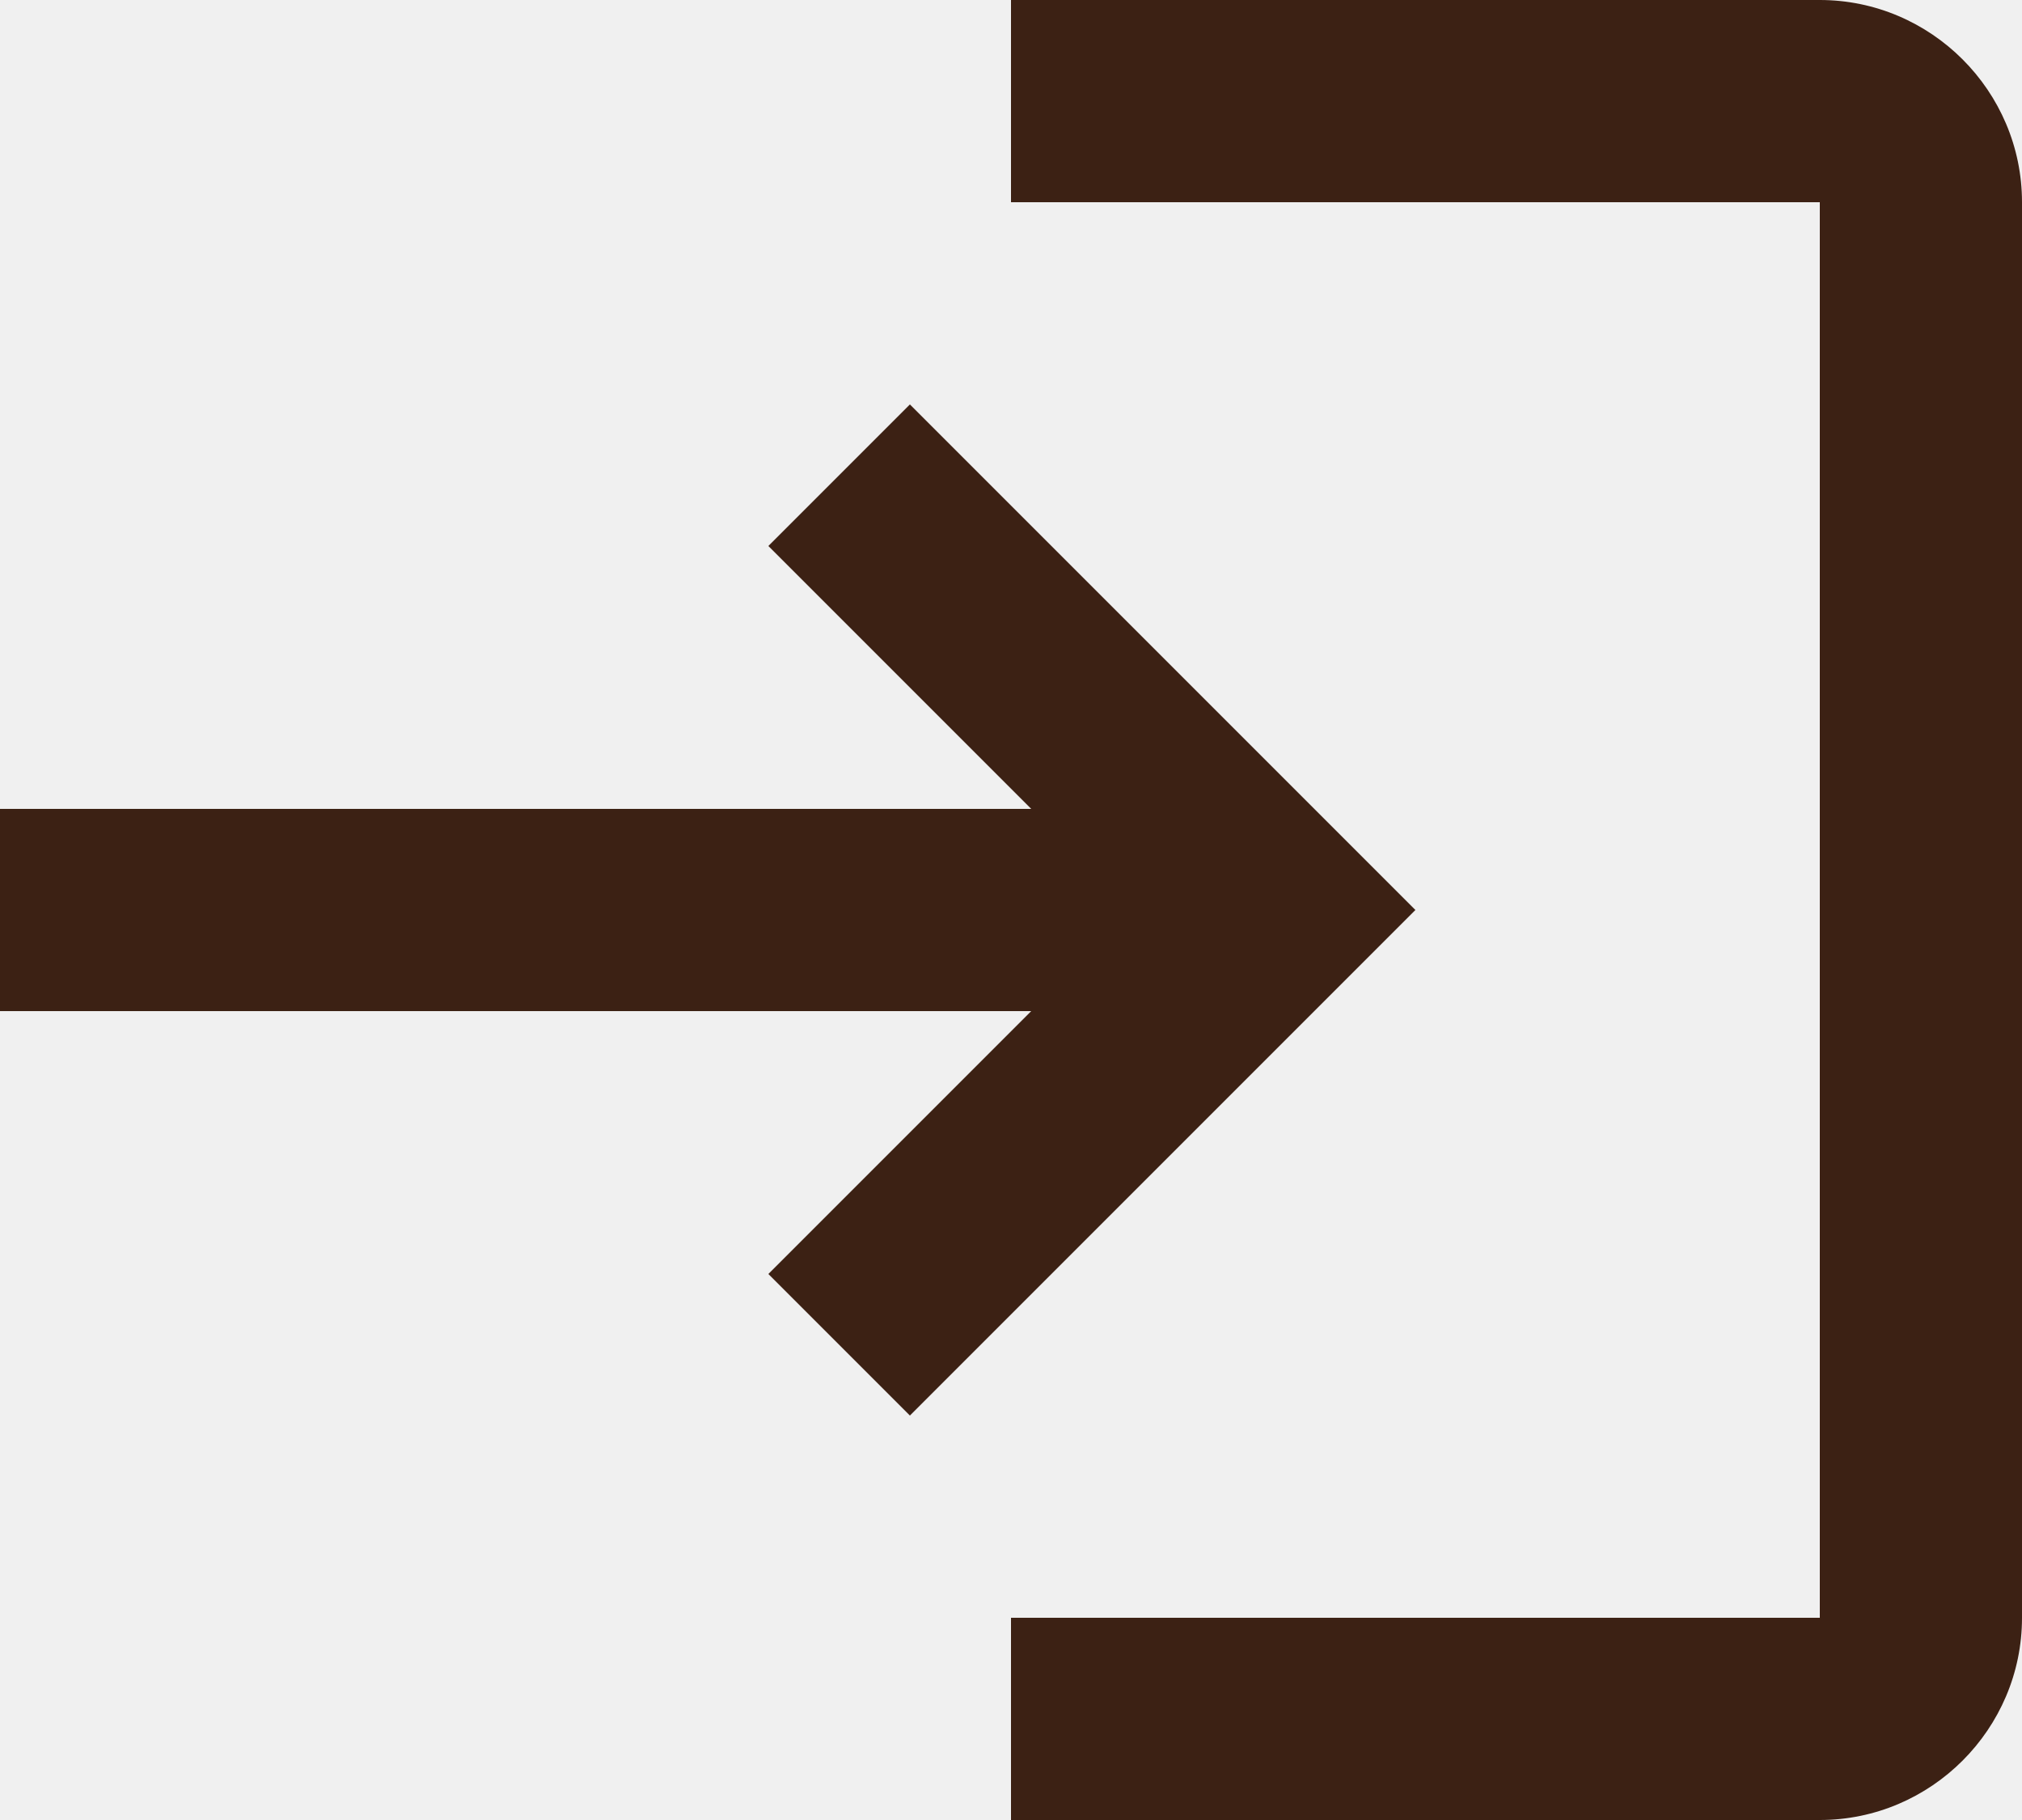
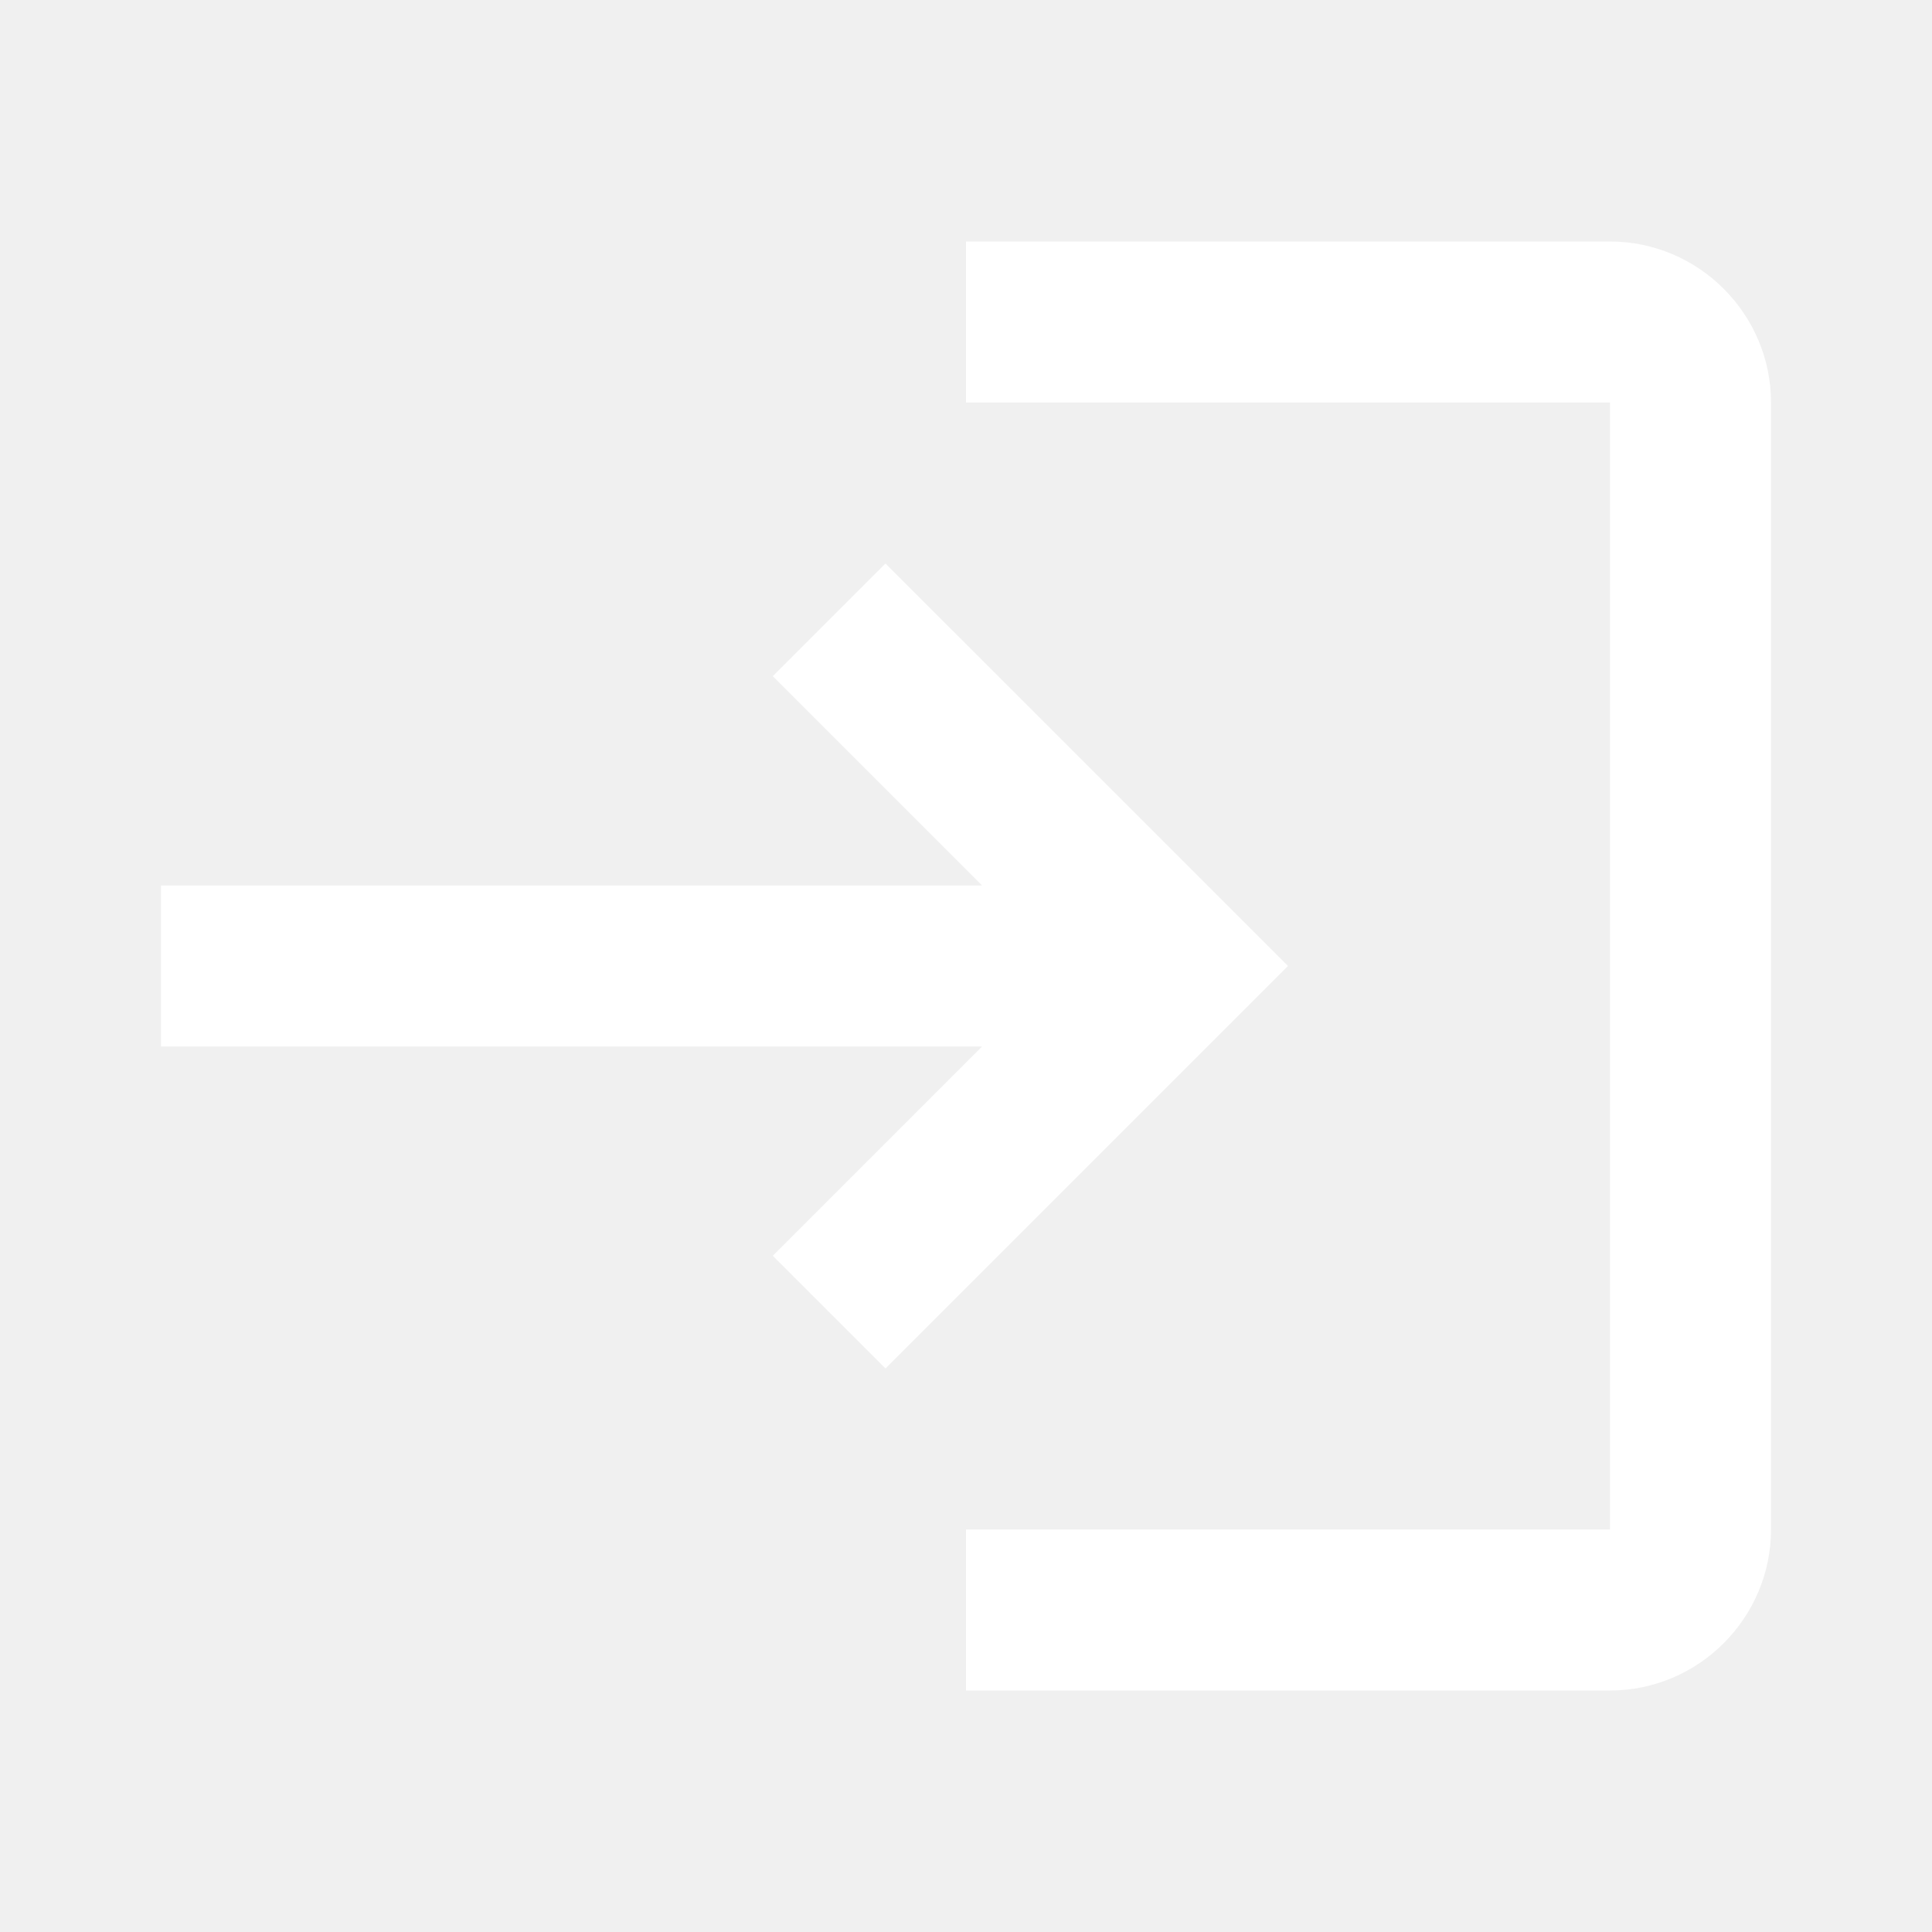
- <svg xmlns="http://www.w3.org/2000/svg" width="20" height="18" viewBox="0 0 20 18" fill="none">
-   <path d="M9 4L7.6 5.4L10.2 8H0V10H10.2L7.6 12.6L9 14L14 9L9 4ZM18 16H10V18H18C19.1 18 20 17.1 20 16V2C20 0.9 19.1 0 18 0H10V2H18V16Z" fill="#3C2114" />
+ <svg xmlns="http://www.w3.org/2000/svg" width="24" height="24" viewBox="0 0 24 24" fill="none">
+   <path d="M11 7L9.6 8.4L12.2 11H2V13H12.2L9.6 15.6L11 17L16 12L11 7ZM20 19H12V21H20C21.1 21 22 20.1 22 19V5C22 3.9 21.1 3 20 3H12V5H20V19Z" fill="#fff" />
</svg>
